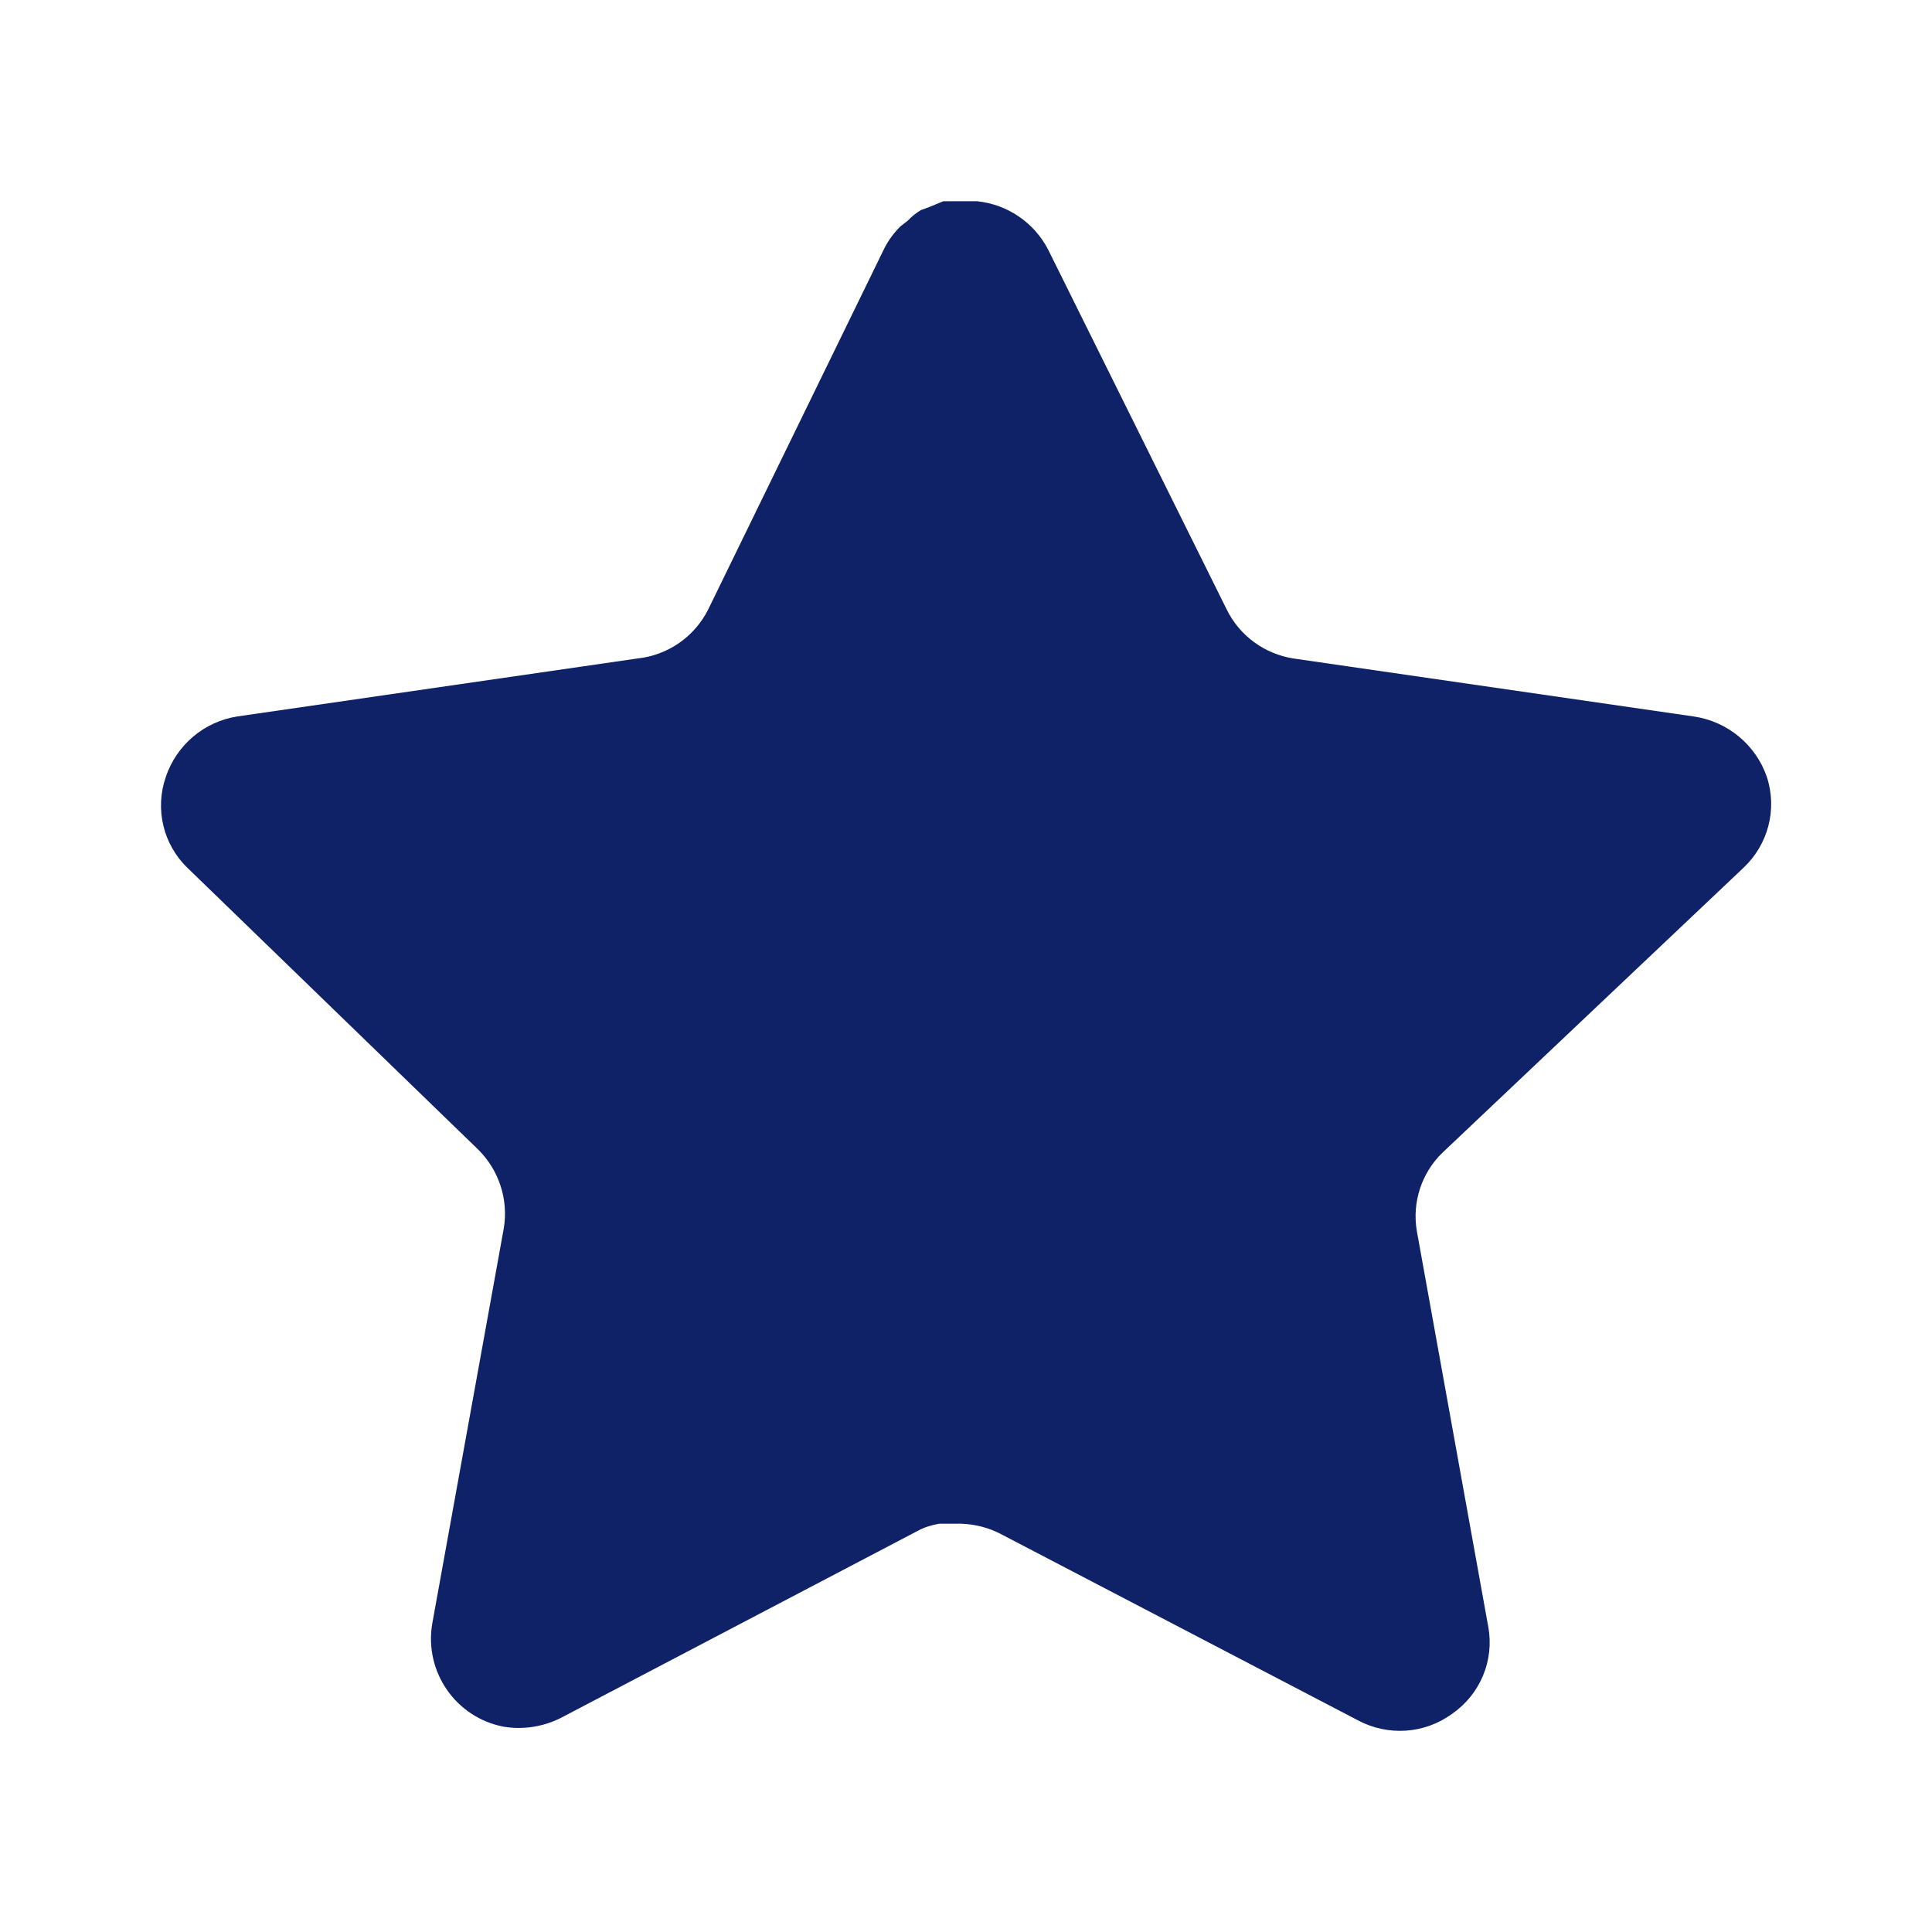
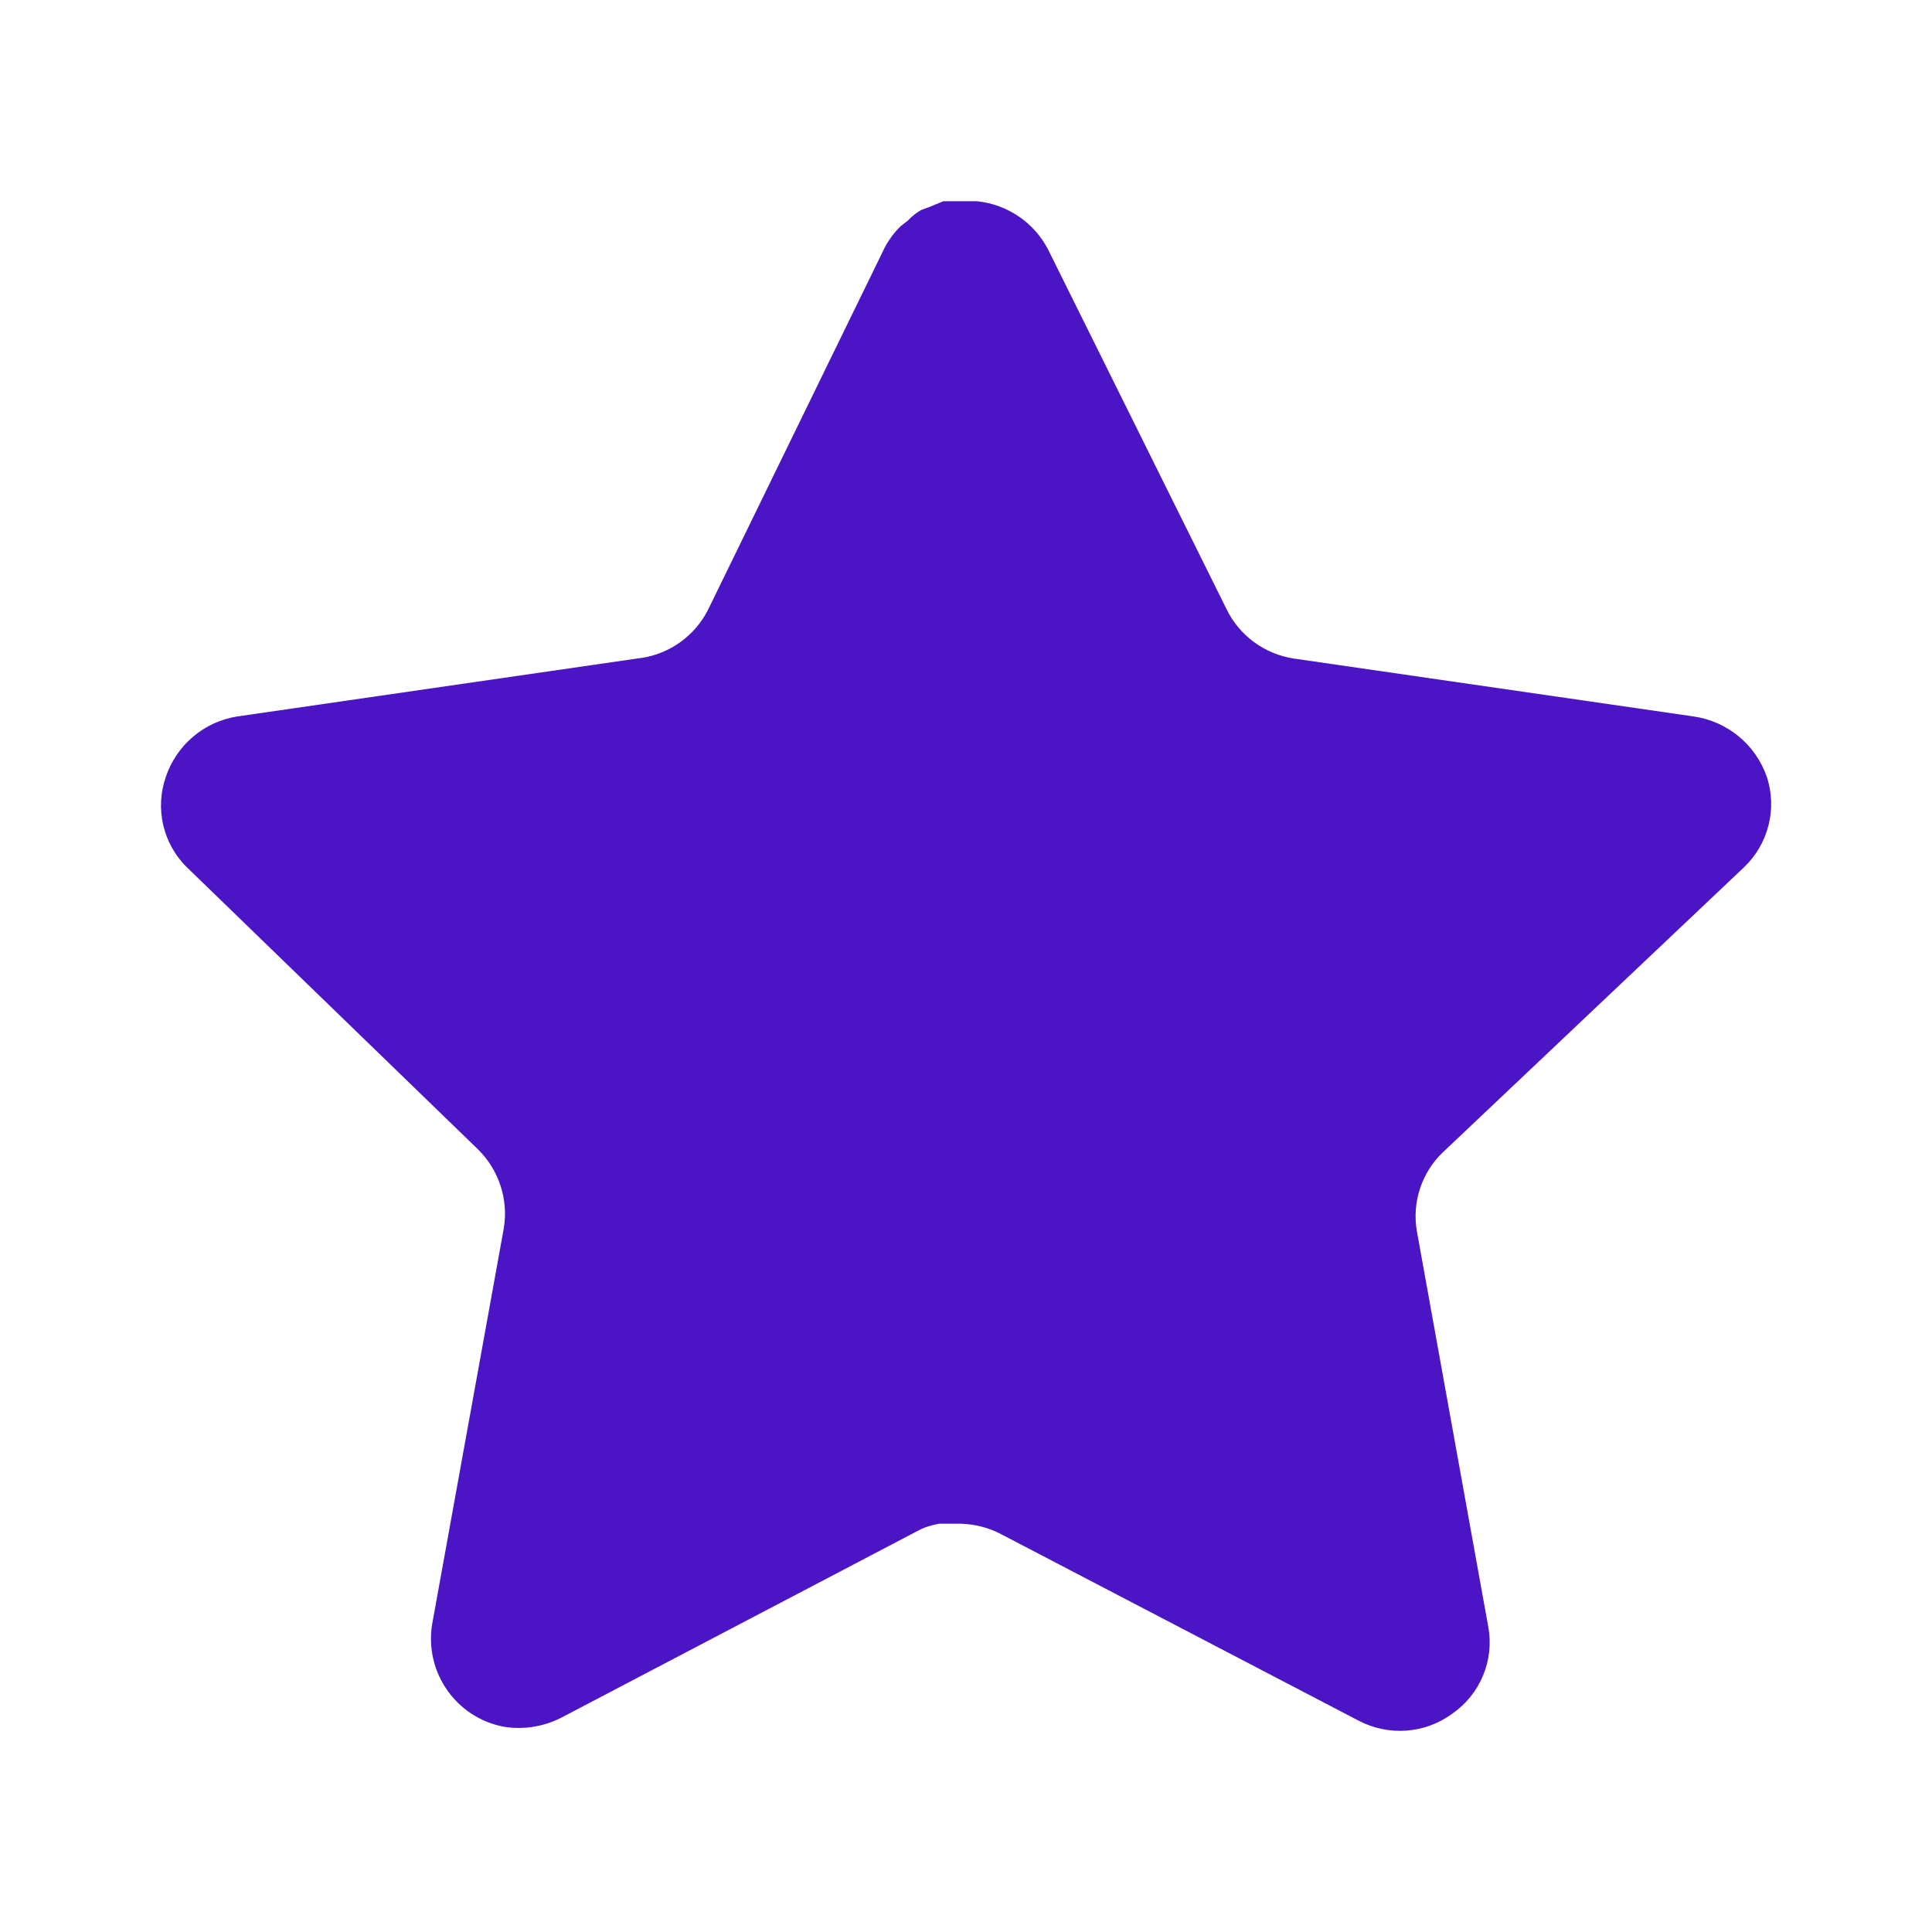
<svg xmlns="http://www.w3.org/2000/svg" width="12" height="12" viewBox="0 0 12 12" fill="none">
-   <path d="M8.959 7.16C8.83 7.285 8.77 7.467 8.8 7.645L9.244 10.105C9.282 10.313 9.194 10.524 9.019 10.645C8.848 10.77 8.621 10.785 8.434 10.685L6.22 9.53C6.143 9.489 6.057 9.467 5.97 9.464H5.834C5.787 9.472 5.741 9.486 5.699 9.509L3.484 10.67C3.375 10.725 3.251 10.745 3.129 10.725C2.833 10.669 2.636 10.387 2.684 10.089L3.129 7.63C3.159 7.45 3.099 7.268 2.97 7.14L1.164 5.39C1.013 5.244 0.961 5.024 1.03 4.825C1.097 4.627 1.268 4.482 1.474 4.45L3.959 4.09C4.148 4.07 4.314 3.955 4.399 3.785L5.494 1.54C5.52 1.49 5.554 1.444 5.594 1.405L5.639 1.37C5.663 1.344 5.69 1.323 5.72 1.305L5.774 1.285L5.859 1.25H6.07C6.258 1.27 6.423 1.382 6.51 1.55L7.619 3.785C7.699 3.949 7.855 4.062 8.034 4.09L10.519 4.45C10.729 4.48 10.905 4.625 10.974 4.825C11.04 5.026 10.983 5.245 10.829 5.39L8.959 7.16Z" fill="#0F2167" />
+   <path d="M8.959 7.16C8.83 7.285 8.77 7.467 8.8 7.645L9.244 10.105C9.282 10.313 9.194 10.524 9.019 10.645C8.848 10.77 8.621 10.785 8.434 10.685L6.22 9.53C6.143 9.489 6.057 9.467 5.97 9.464H5.834C5.787 9.472 5.741 9.486 5.699 9.509L3.484 10.67C3.375 10.725 3.251 10.745 3.129 10.725C2.833 10.669 2.636 10.387 2.684 10.089L3.129 7.63C3.159 7.45 3.099 7.268 2.97 7.14L1.164 5.39C1.013 5.244 0.961 5.024 1.03 4.825C1.097 4.627 1.268 4.482 1.474 4.45L3.959 4.09C4.148 4.07 4.314 3.955 4.399 3.785L5.494 1.54C5.52 1.49 5.554 1.444 5.594 1.405L5.639 1.37C5.663 1.344 5.69 1.323 5.72 1.305L5.774 1.285L5.859 1.25H6.07C6.258 1.27 6.423 1.382 6.51 1.55L7.619 3.785C7.699 3.949 7.855 4.062 8.034 4.09L10.519 4.45C10.729 4.48 10.905 4.625 10.974 4.825C11.04 5.026 10.983 5.245 10.829 5.39L8.959 7.16Z" fill="#4b14c4" />
</svg>
